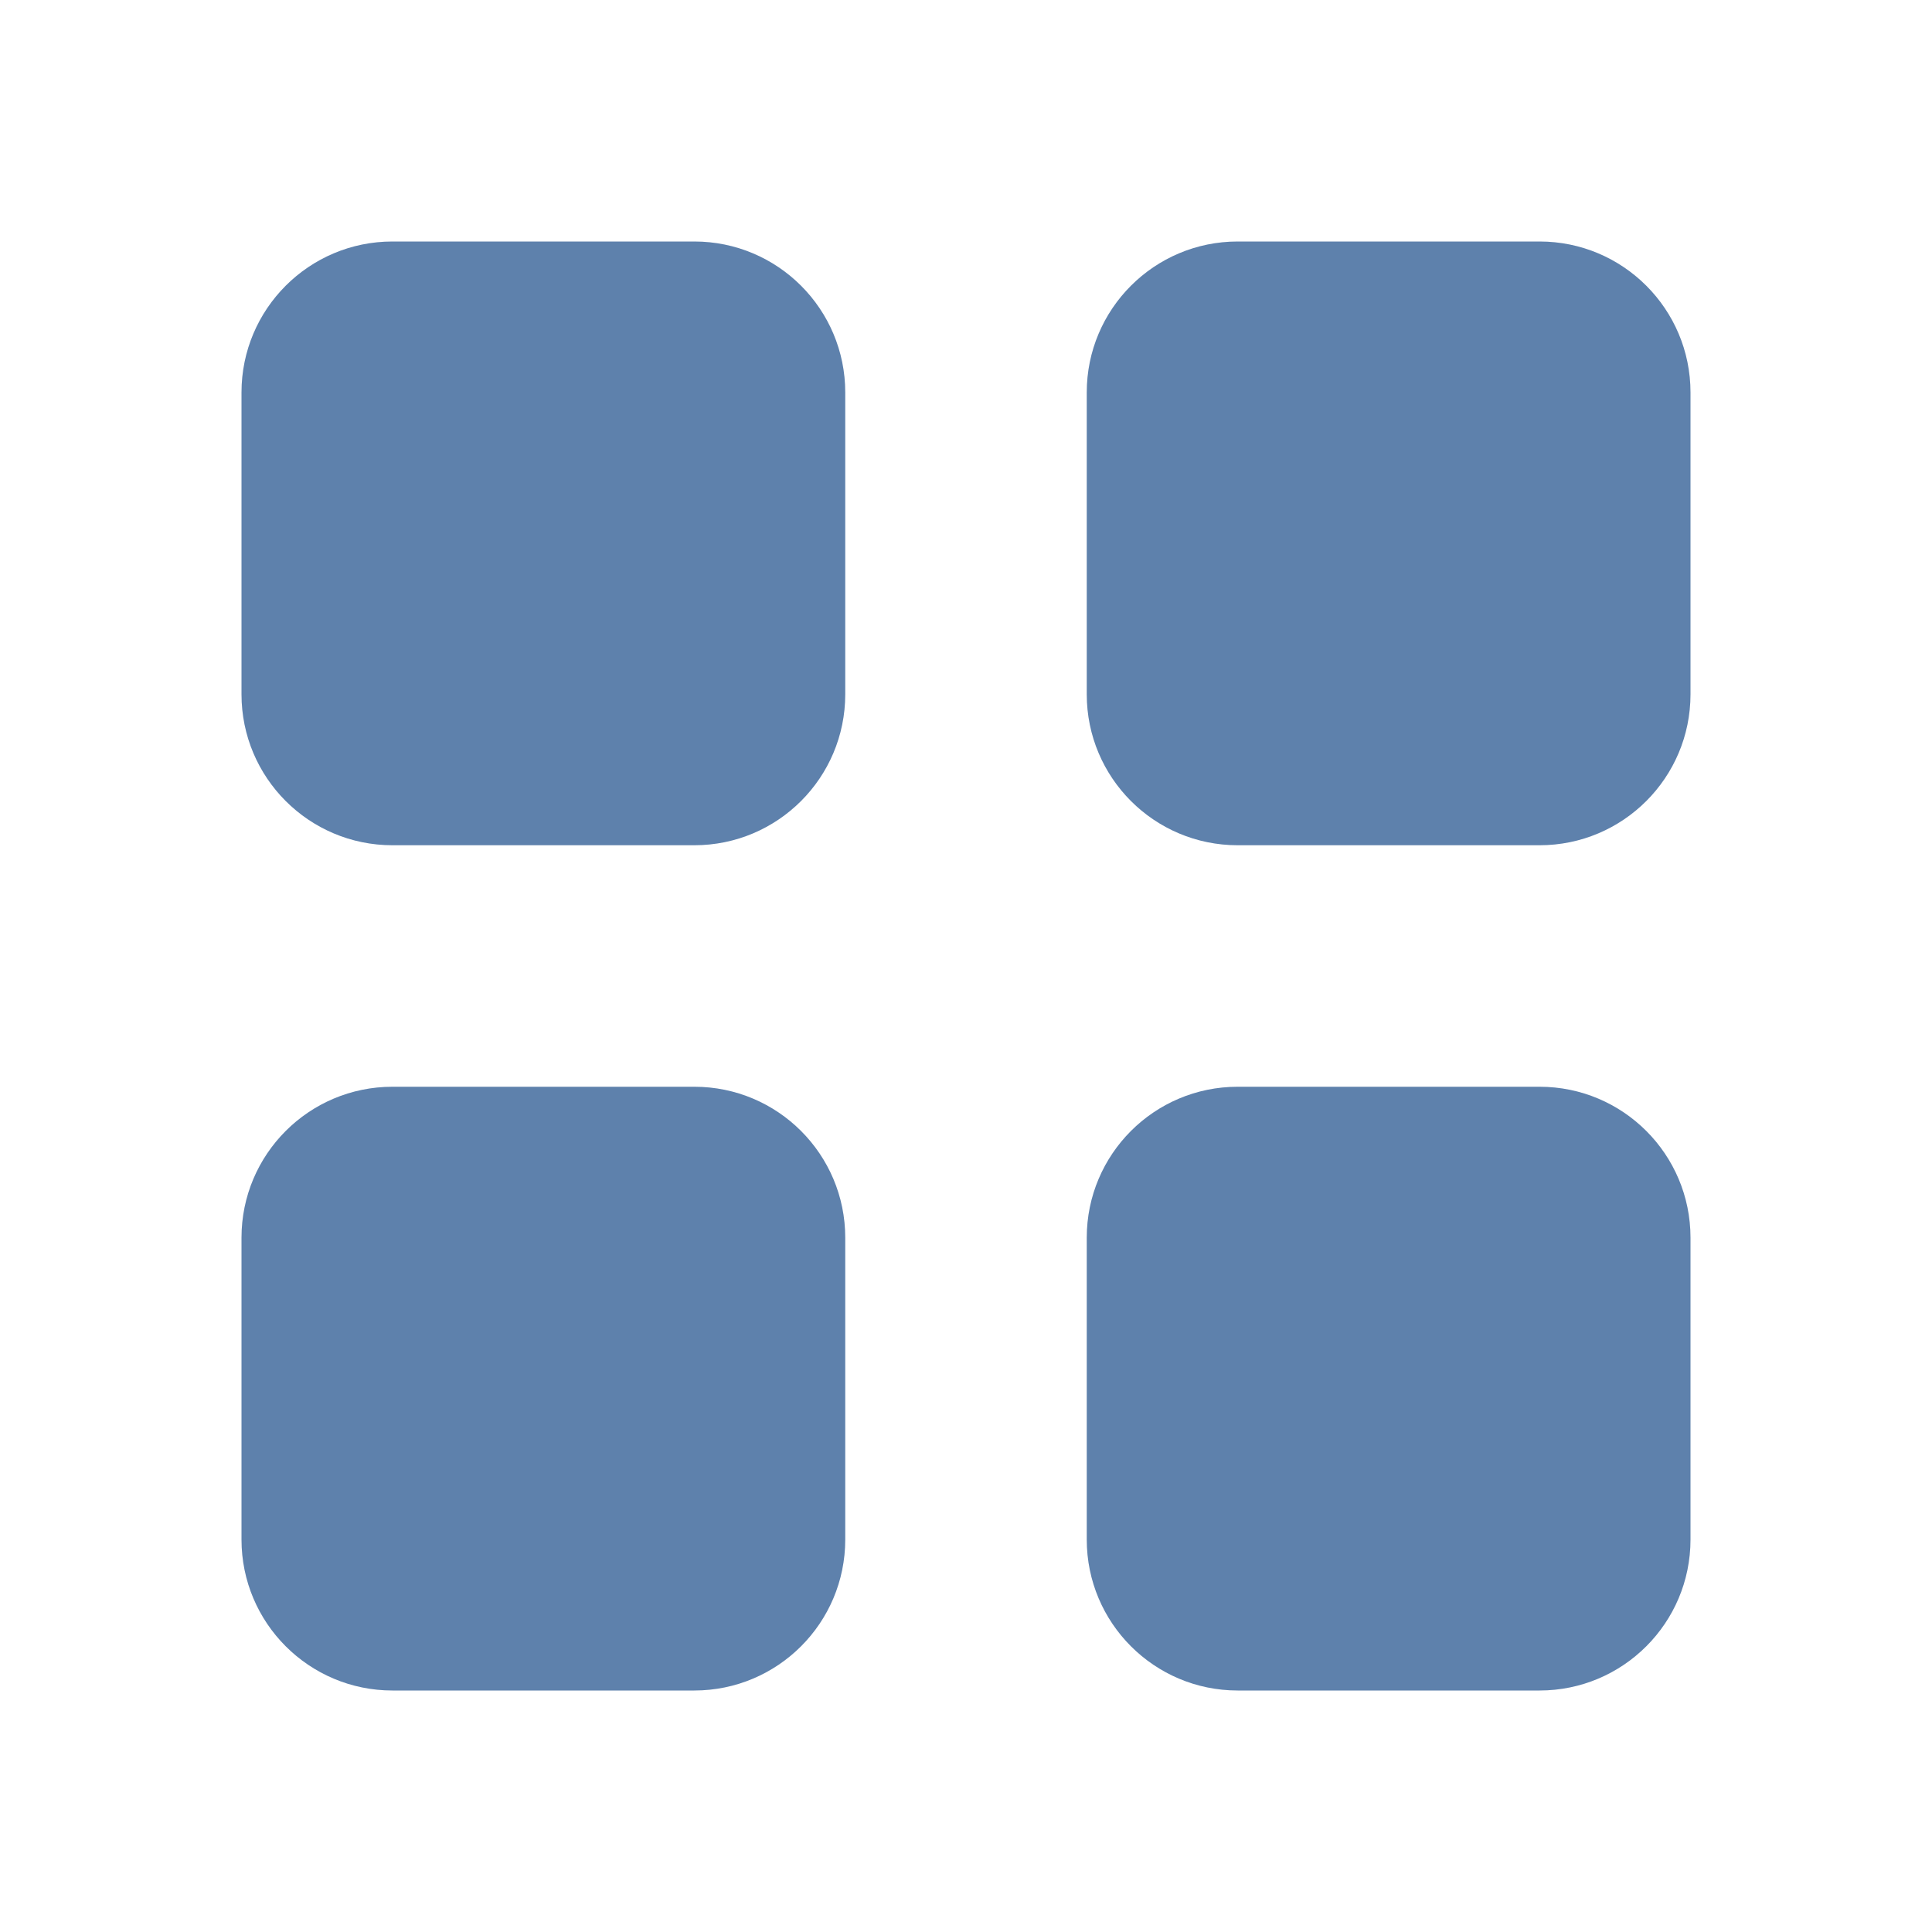
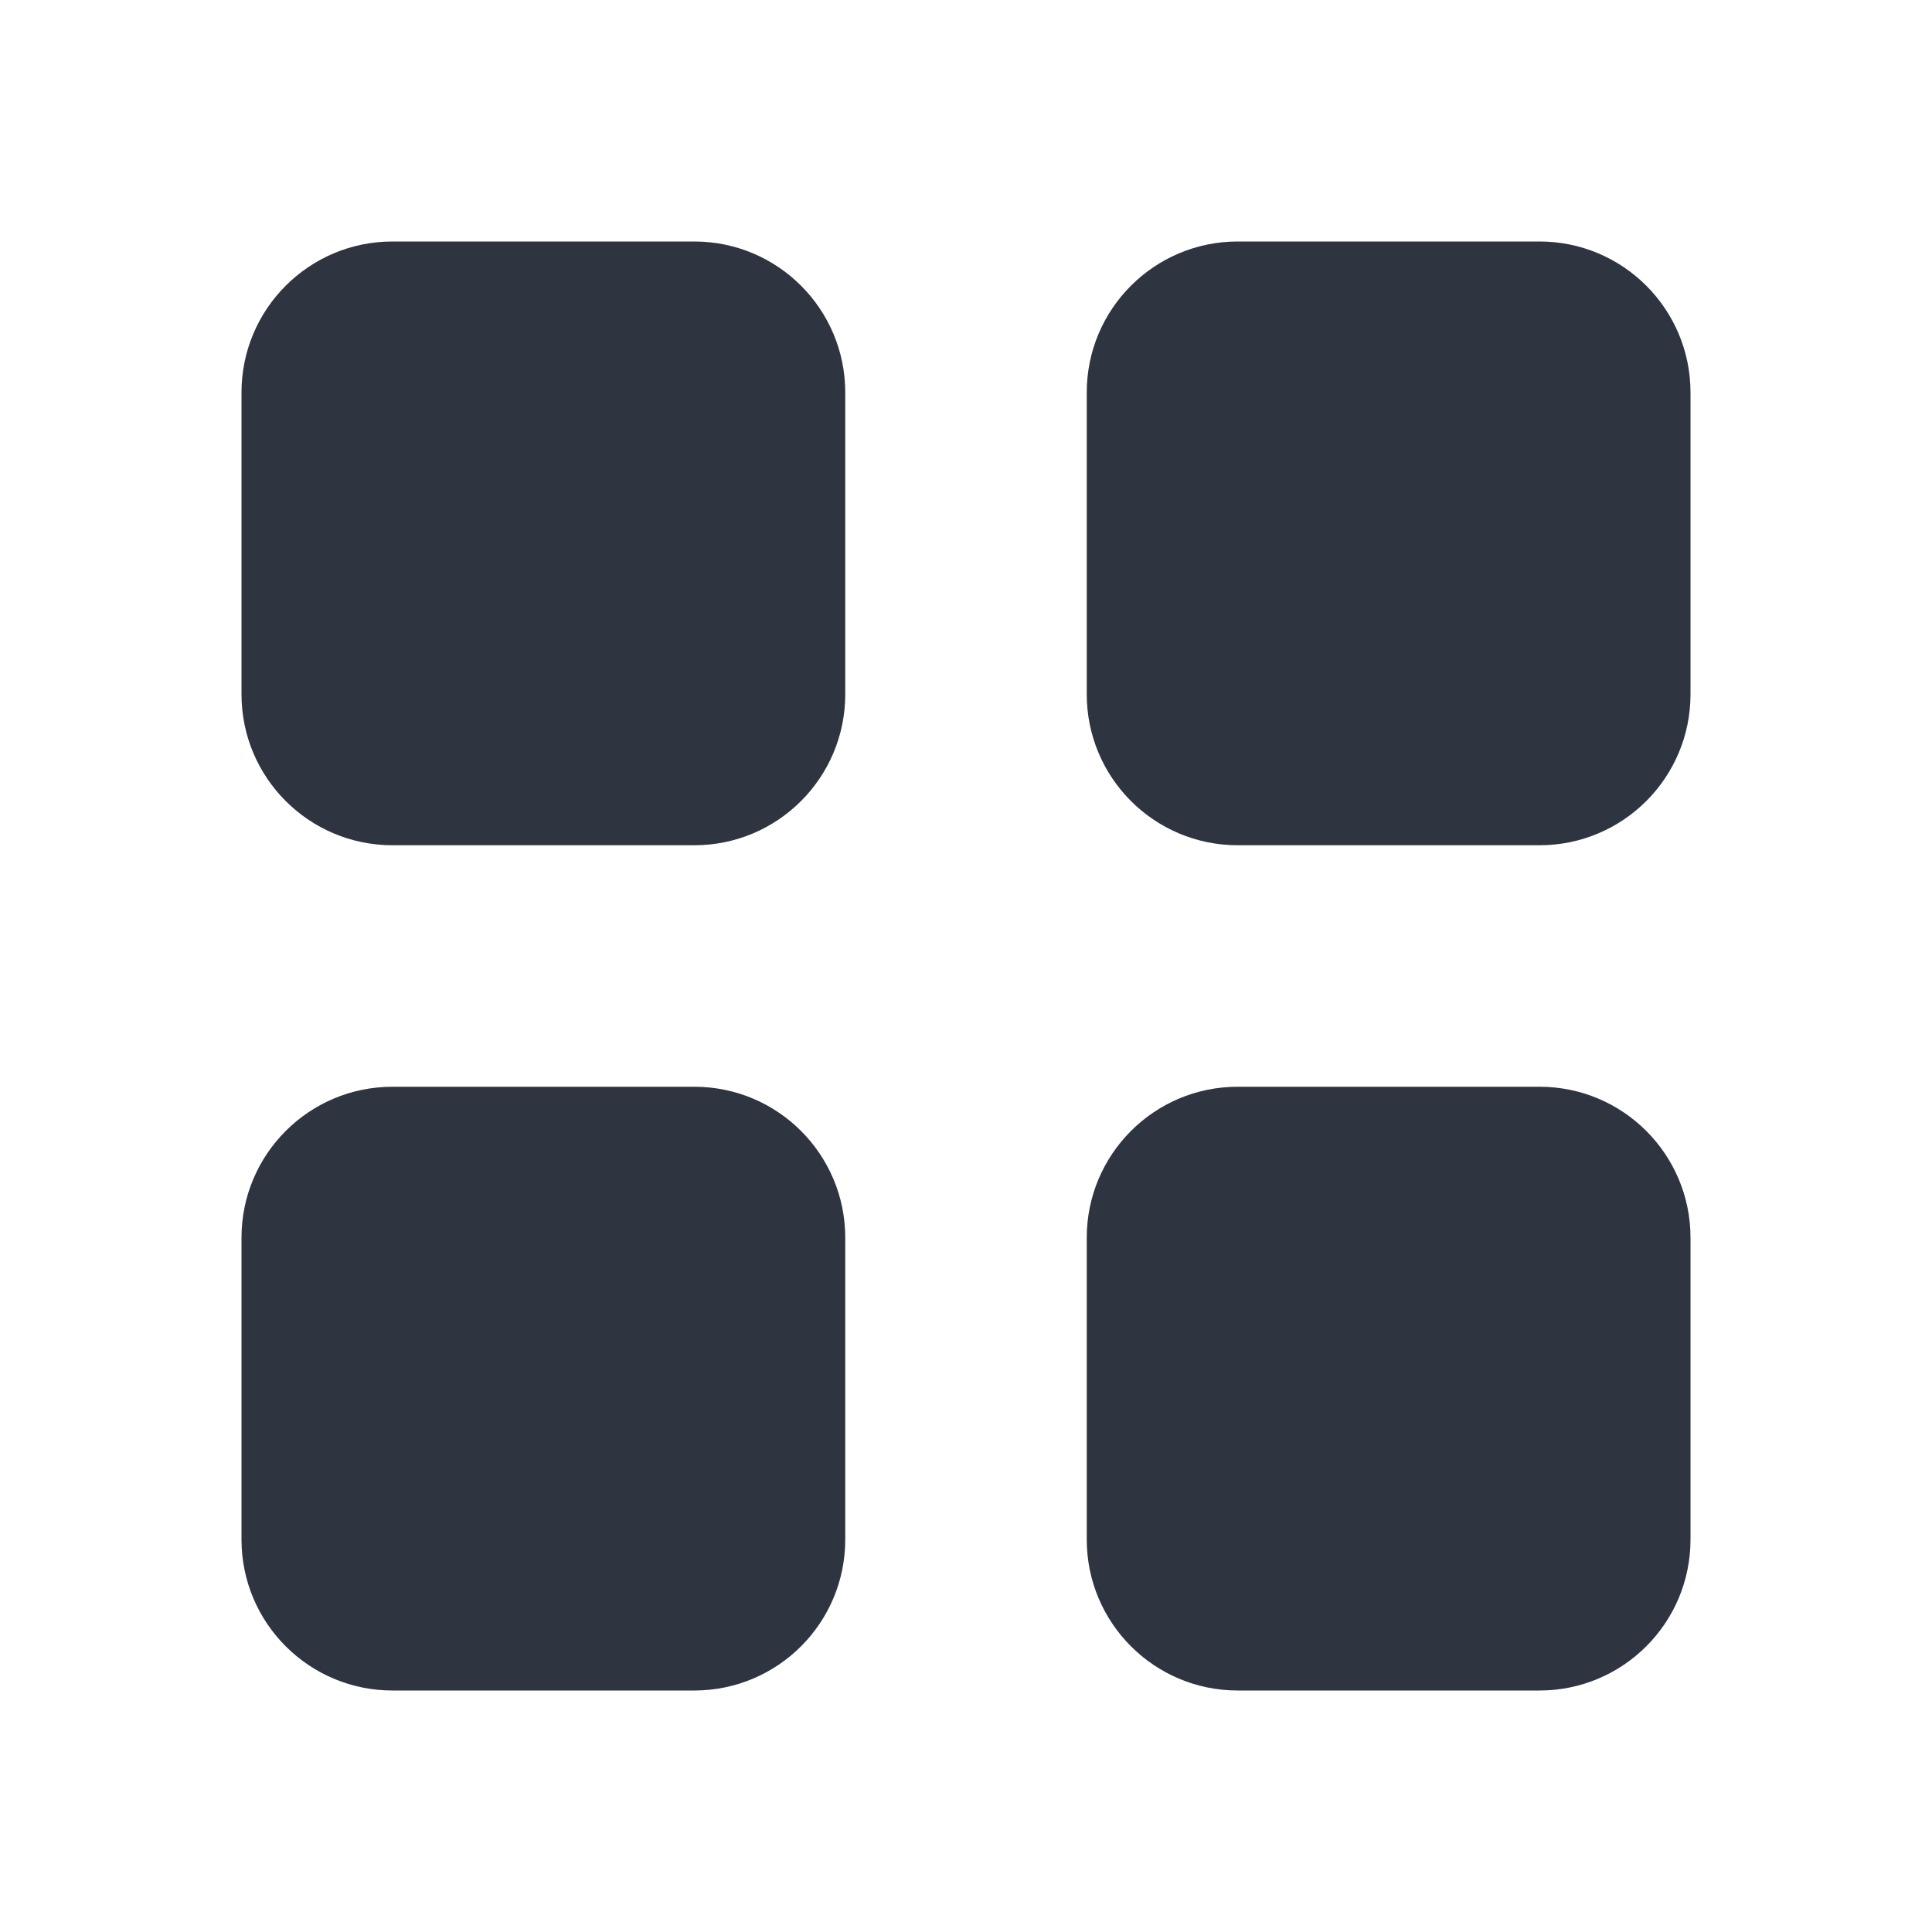
<svg xmlns="http://www.w3.org/2000/svg" viewBox="0 0 16 16">
-   <style>rect{fill:#5e81ac}@media (prefers-color-scheme:dark){rect{fill:#88c0d0}}</style>
+   <style>rect{fill:#2e3440}@media (prefers-color-scheme:dark){rect{fill:#eceff4}}</style>
  <rect x="2" y="2" width="5" height="5" rx="1.25" />
  <rect x="9" y="2" width="5" height="5" rx="1.25" />
  <rect x="2" y="9" width="5" height="5" rx="1.25" />
  <rect x="9" y="9" width="5" height="5" rx="1.25" />
</svg>
